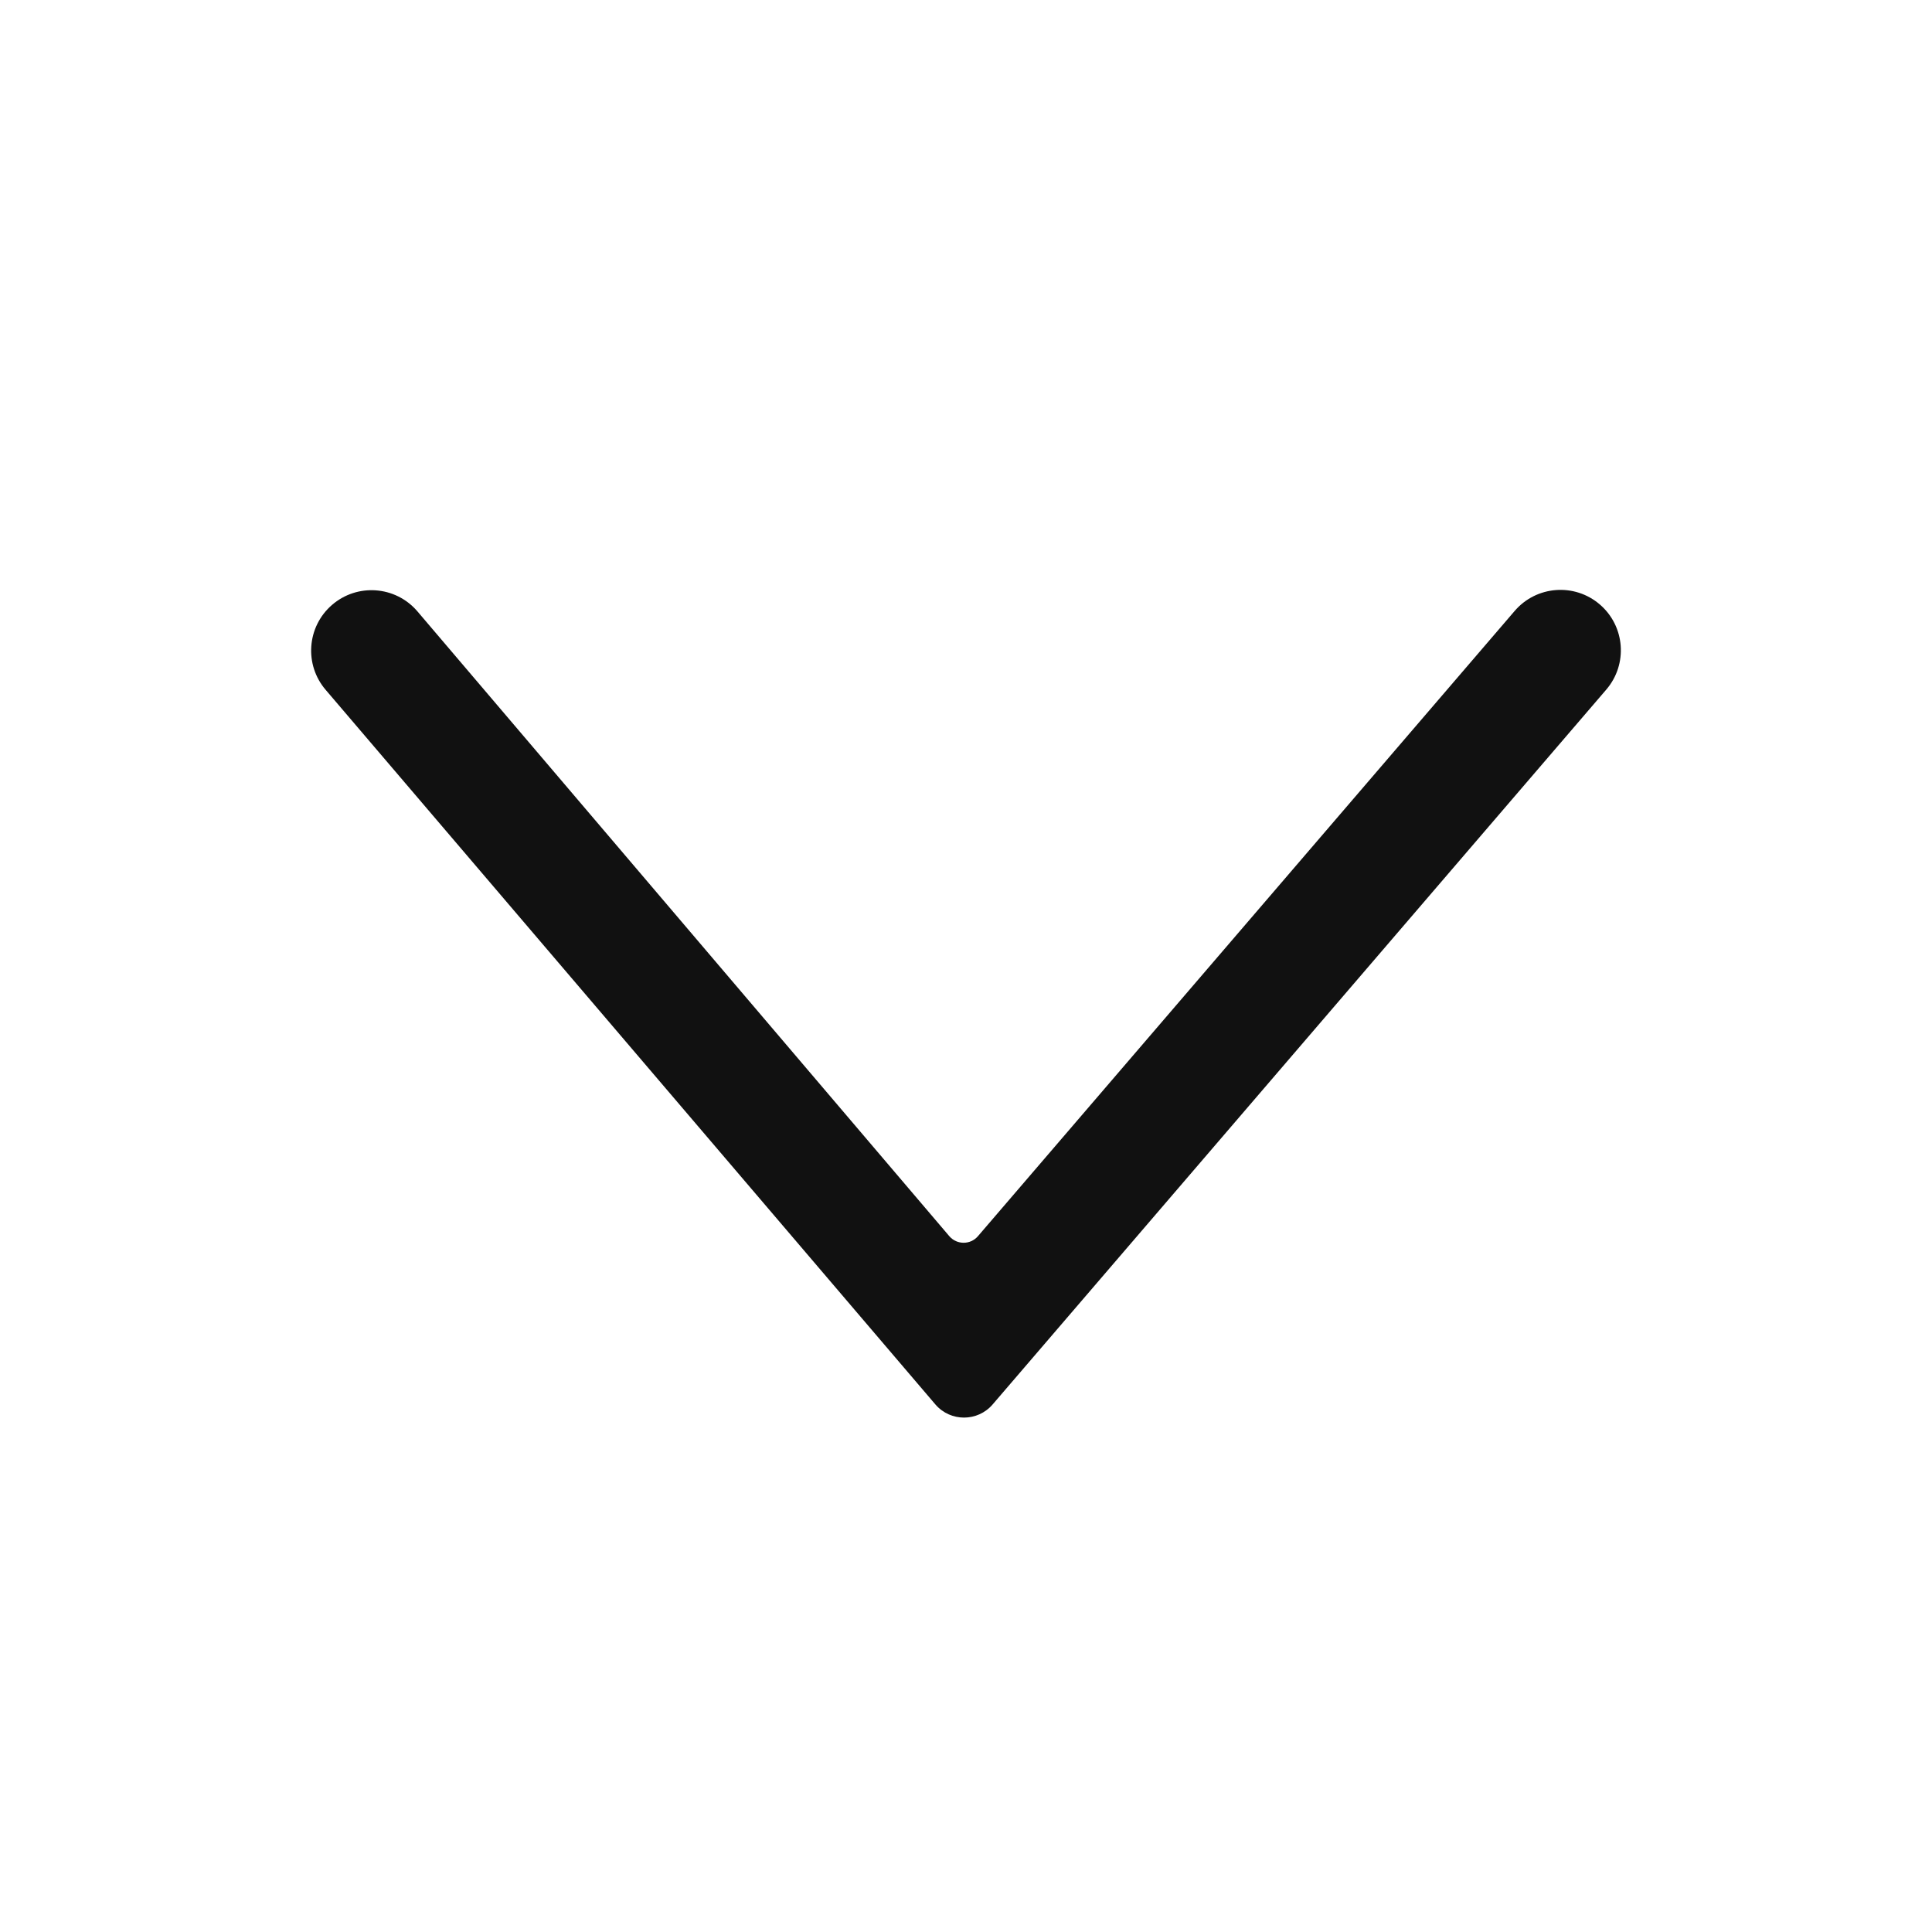
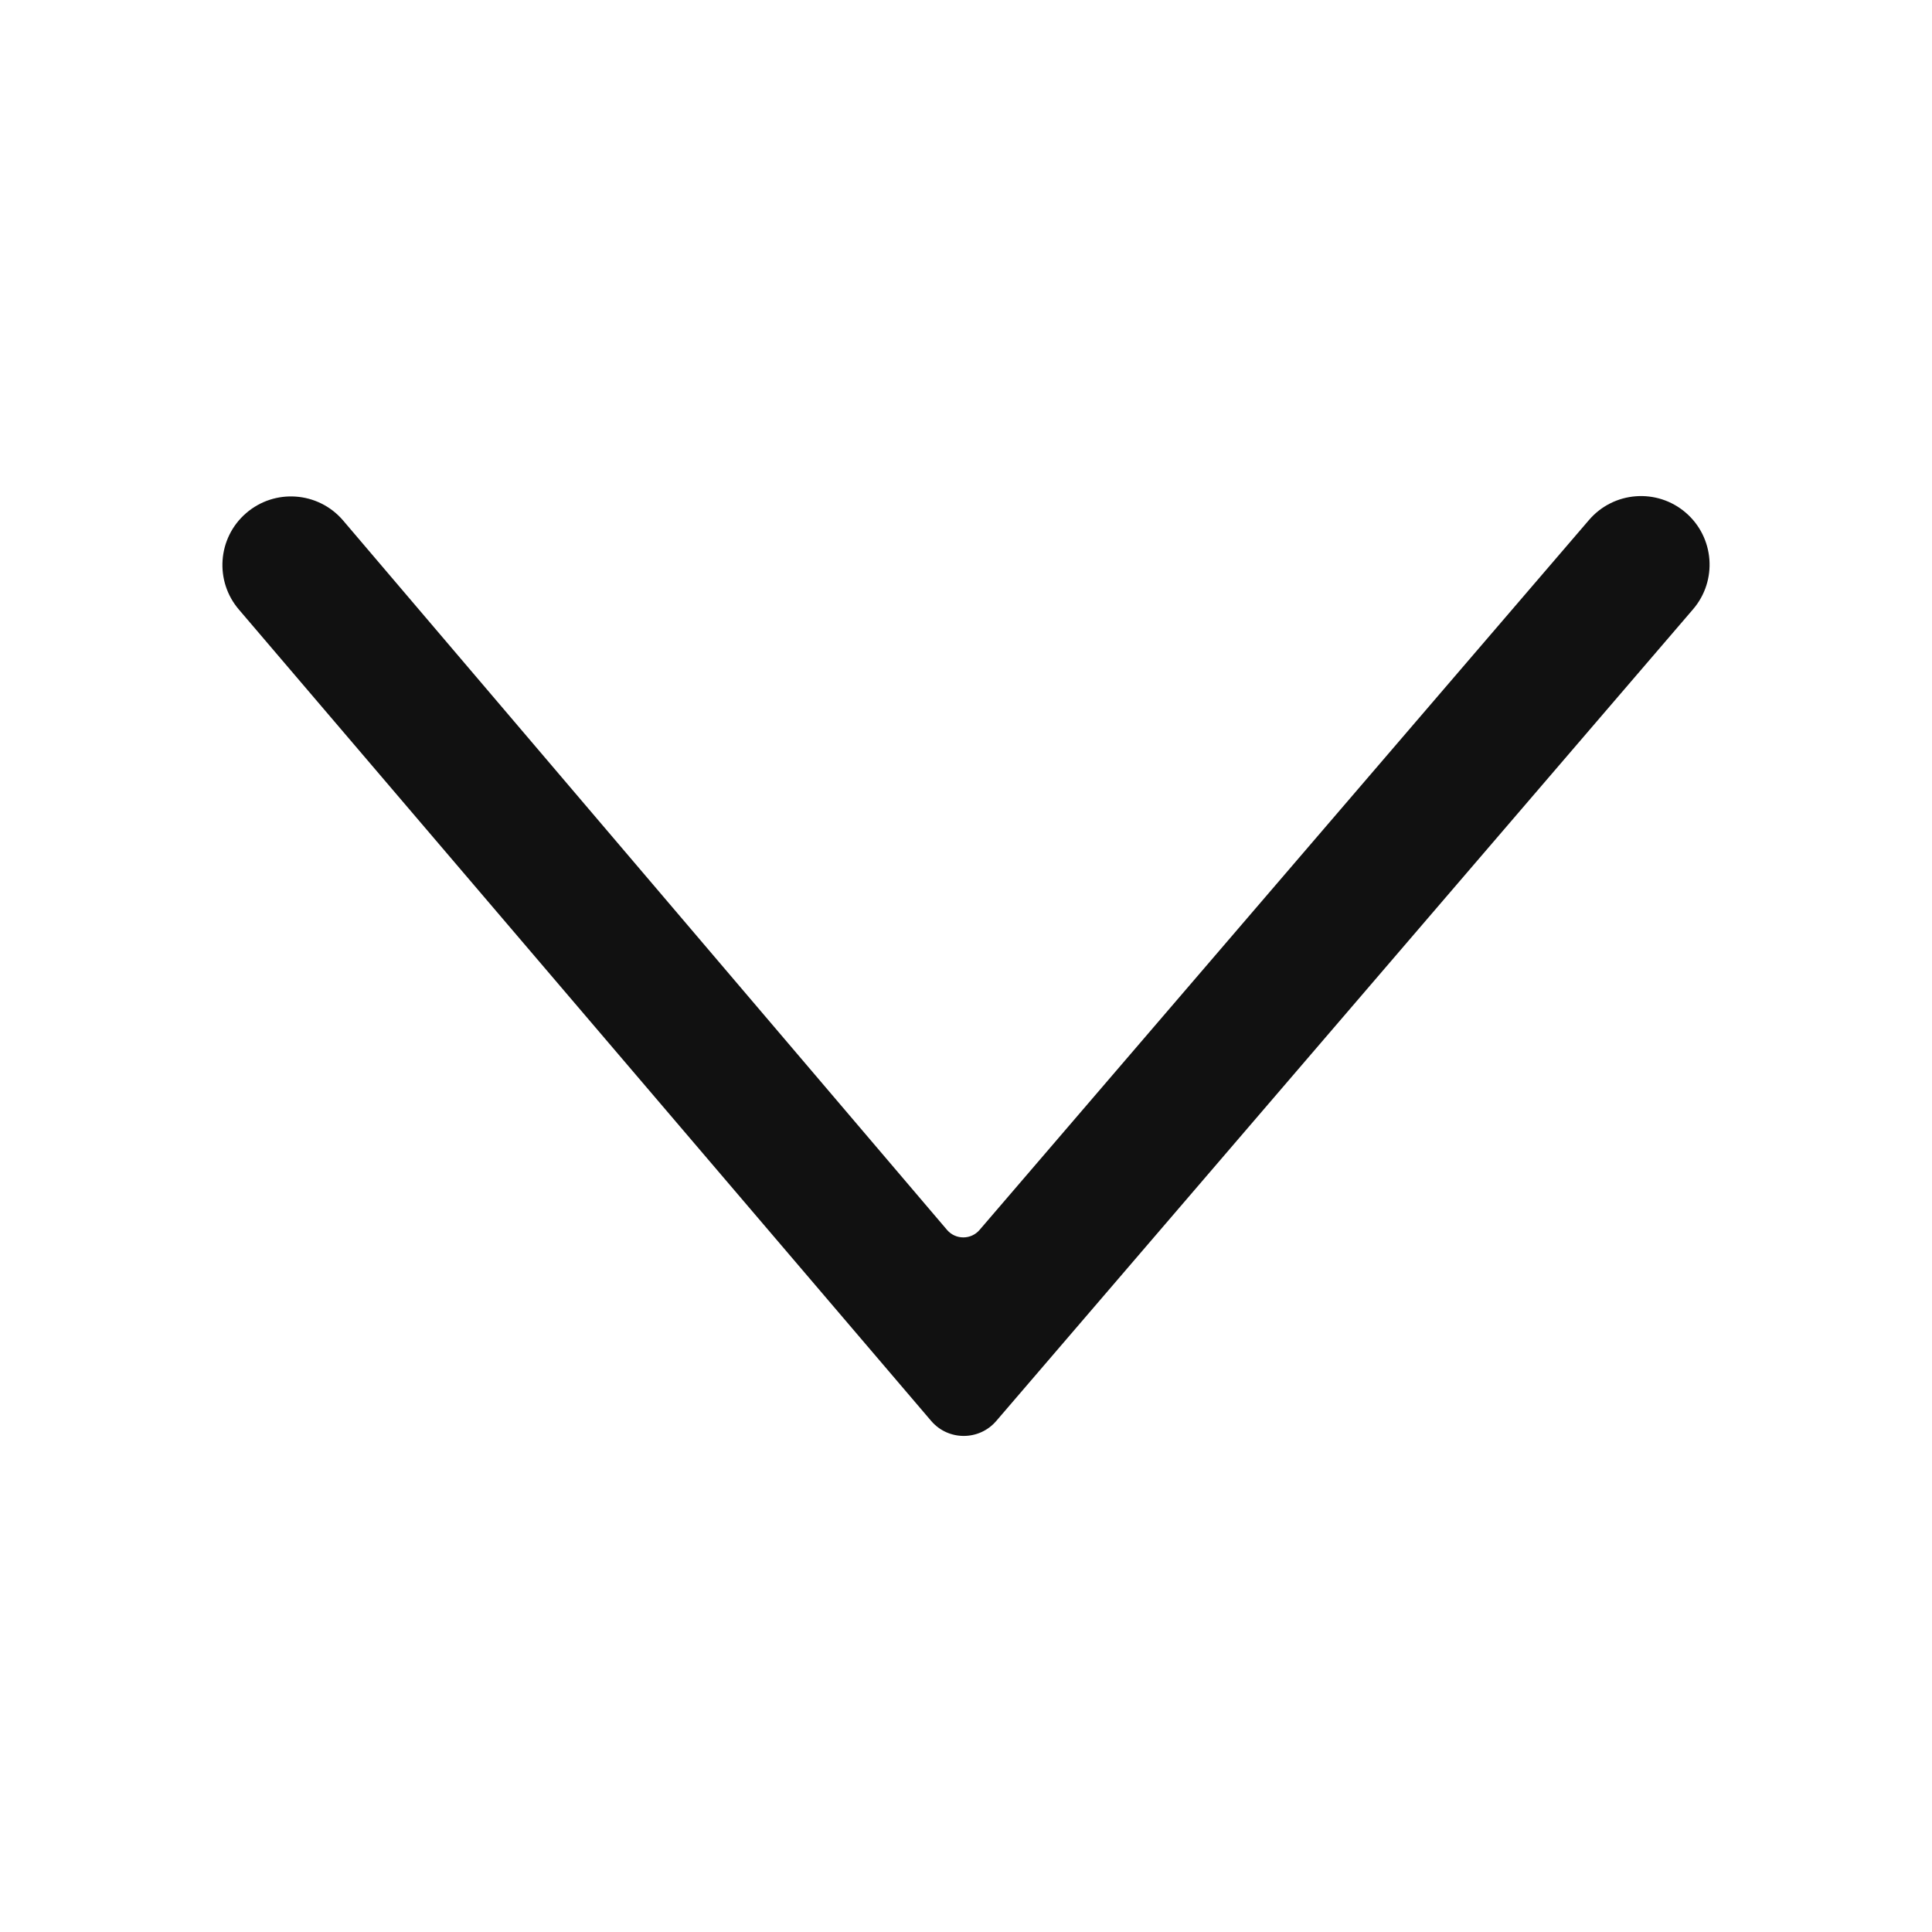
- <svg xmlns="http://www.w3.org/2000/svg" t="1779627505887" class="icon" viewBox="0 0 1024 1024" version="1.1" p-id="4649" width="128" height="128">
-   <path d="M175.95 320.64c13.35-11.58 33.56-10.14 45.14 3.22l282.1 331.38c4 4.61 11.17 4.6 15.14-0.04l284.48-331.39c11.51-13.41 31.71-14.95 45.12-3.44 13.41 11.51 14.95 31.71 3.44 45.12L526.12 744.38c-7.96 9.27-22.29 9.3-30.29 0.07l-323.1-378.68c-11.57-13.35-10.13-33.56 3.22-45.13z" p-id="4650" fill="#111111">
- 	</path>
+ <svg xmlns="http://www.w3.org/2000/svg" t="1779627505887" class="icon" viewBox="0 0 1024 1024" version="1.1" p-id="4649" width="128" height="128" id="svg1">
+   <defs id="defs1" />
+   <path d="m 130.417,272 c 15.159,-13.149 38.107,-11.514 51.256,3.656 l 320.322,376.279 c 4.542,5.235 12.683,5.223 17.191,-0.045 L 842.212,275.599 c 13.07,-15.227 36.006,-16.976 51.233,-3.906 15.227,13.07 16.976,36.006 3.906,51.233 L 528.032,753.153 c -9.039,10.526 -25.31,10.56 -34.394,0.08 L 126.761,323.245 c -13.138,-15.159 -11.503,-38.107 3.656,-51.245 z" p-id="4650" fill="#111111" id="path1" style="stroke-width:1.135" />
</svg>
